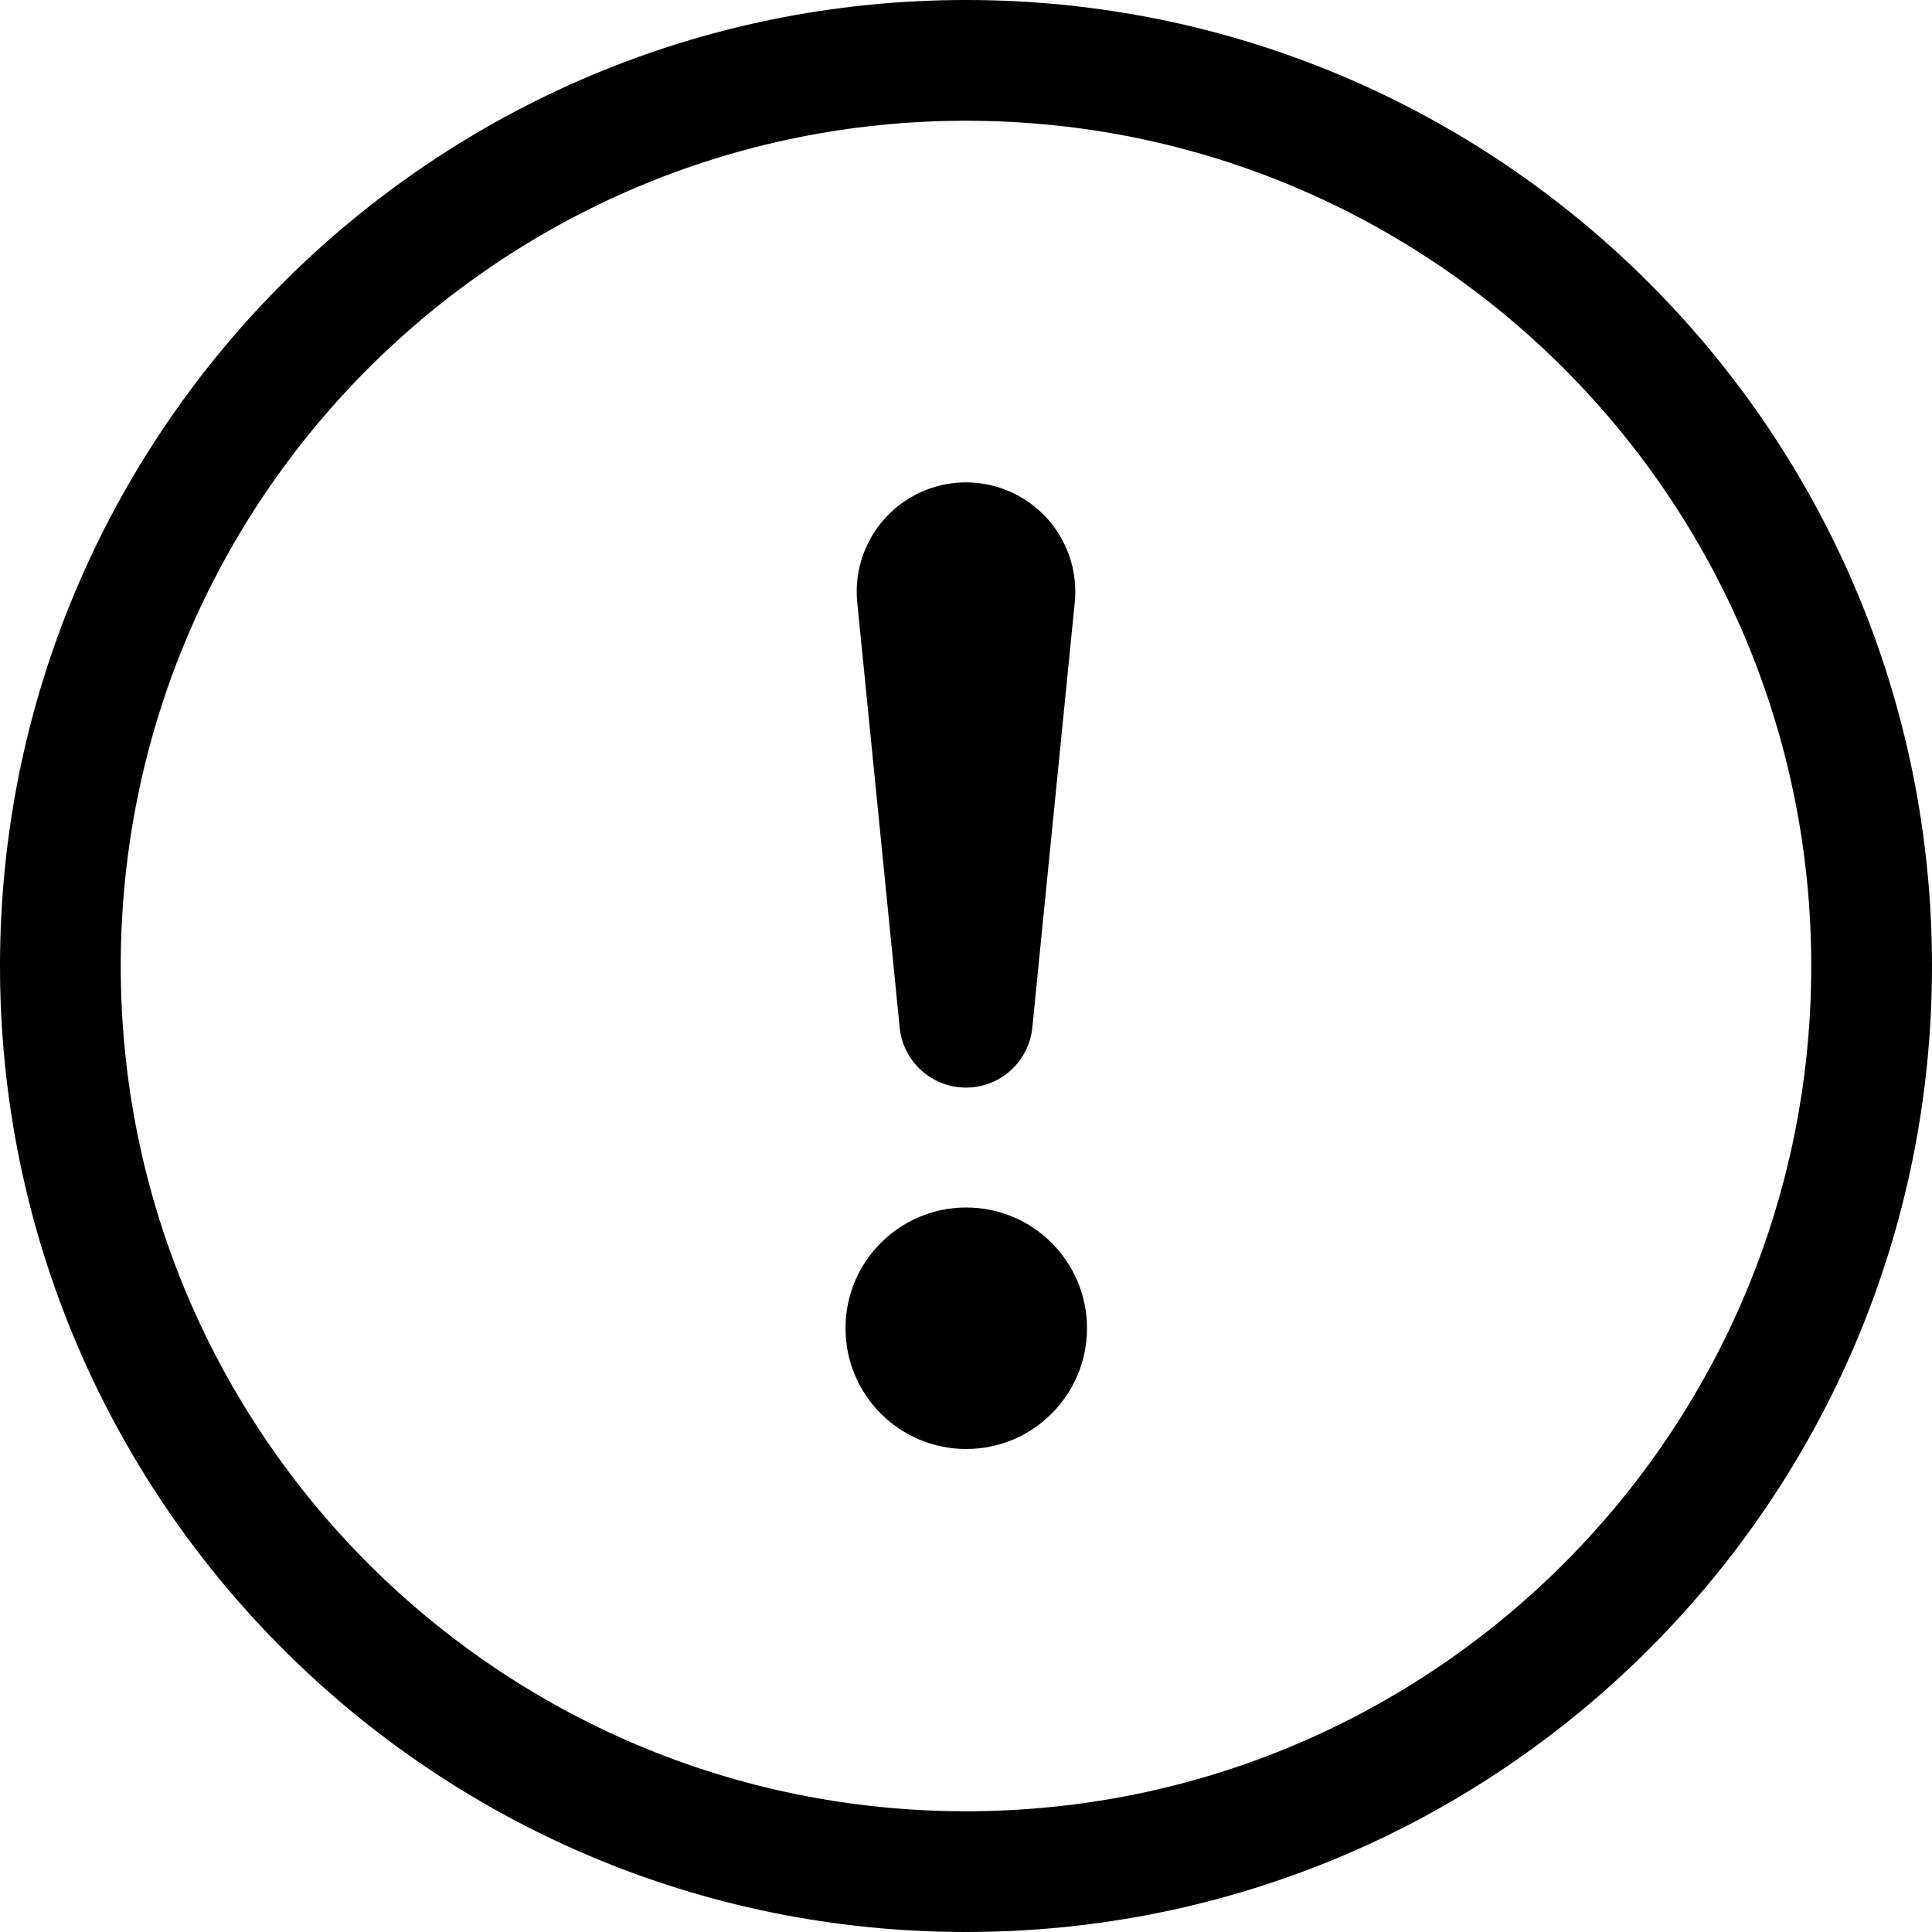
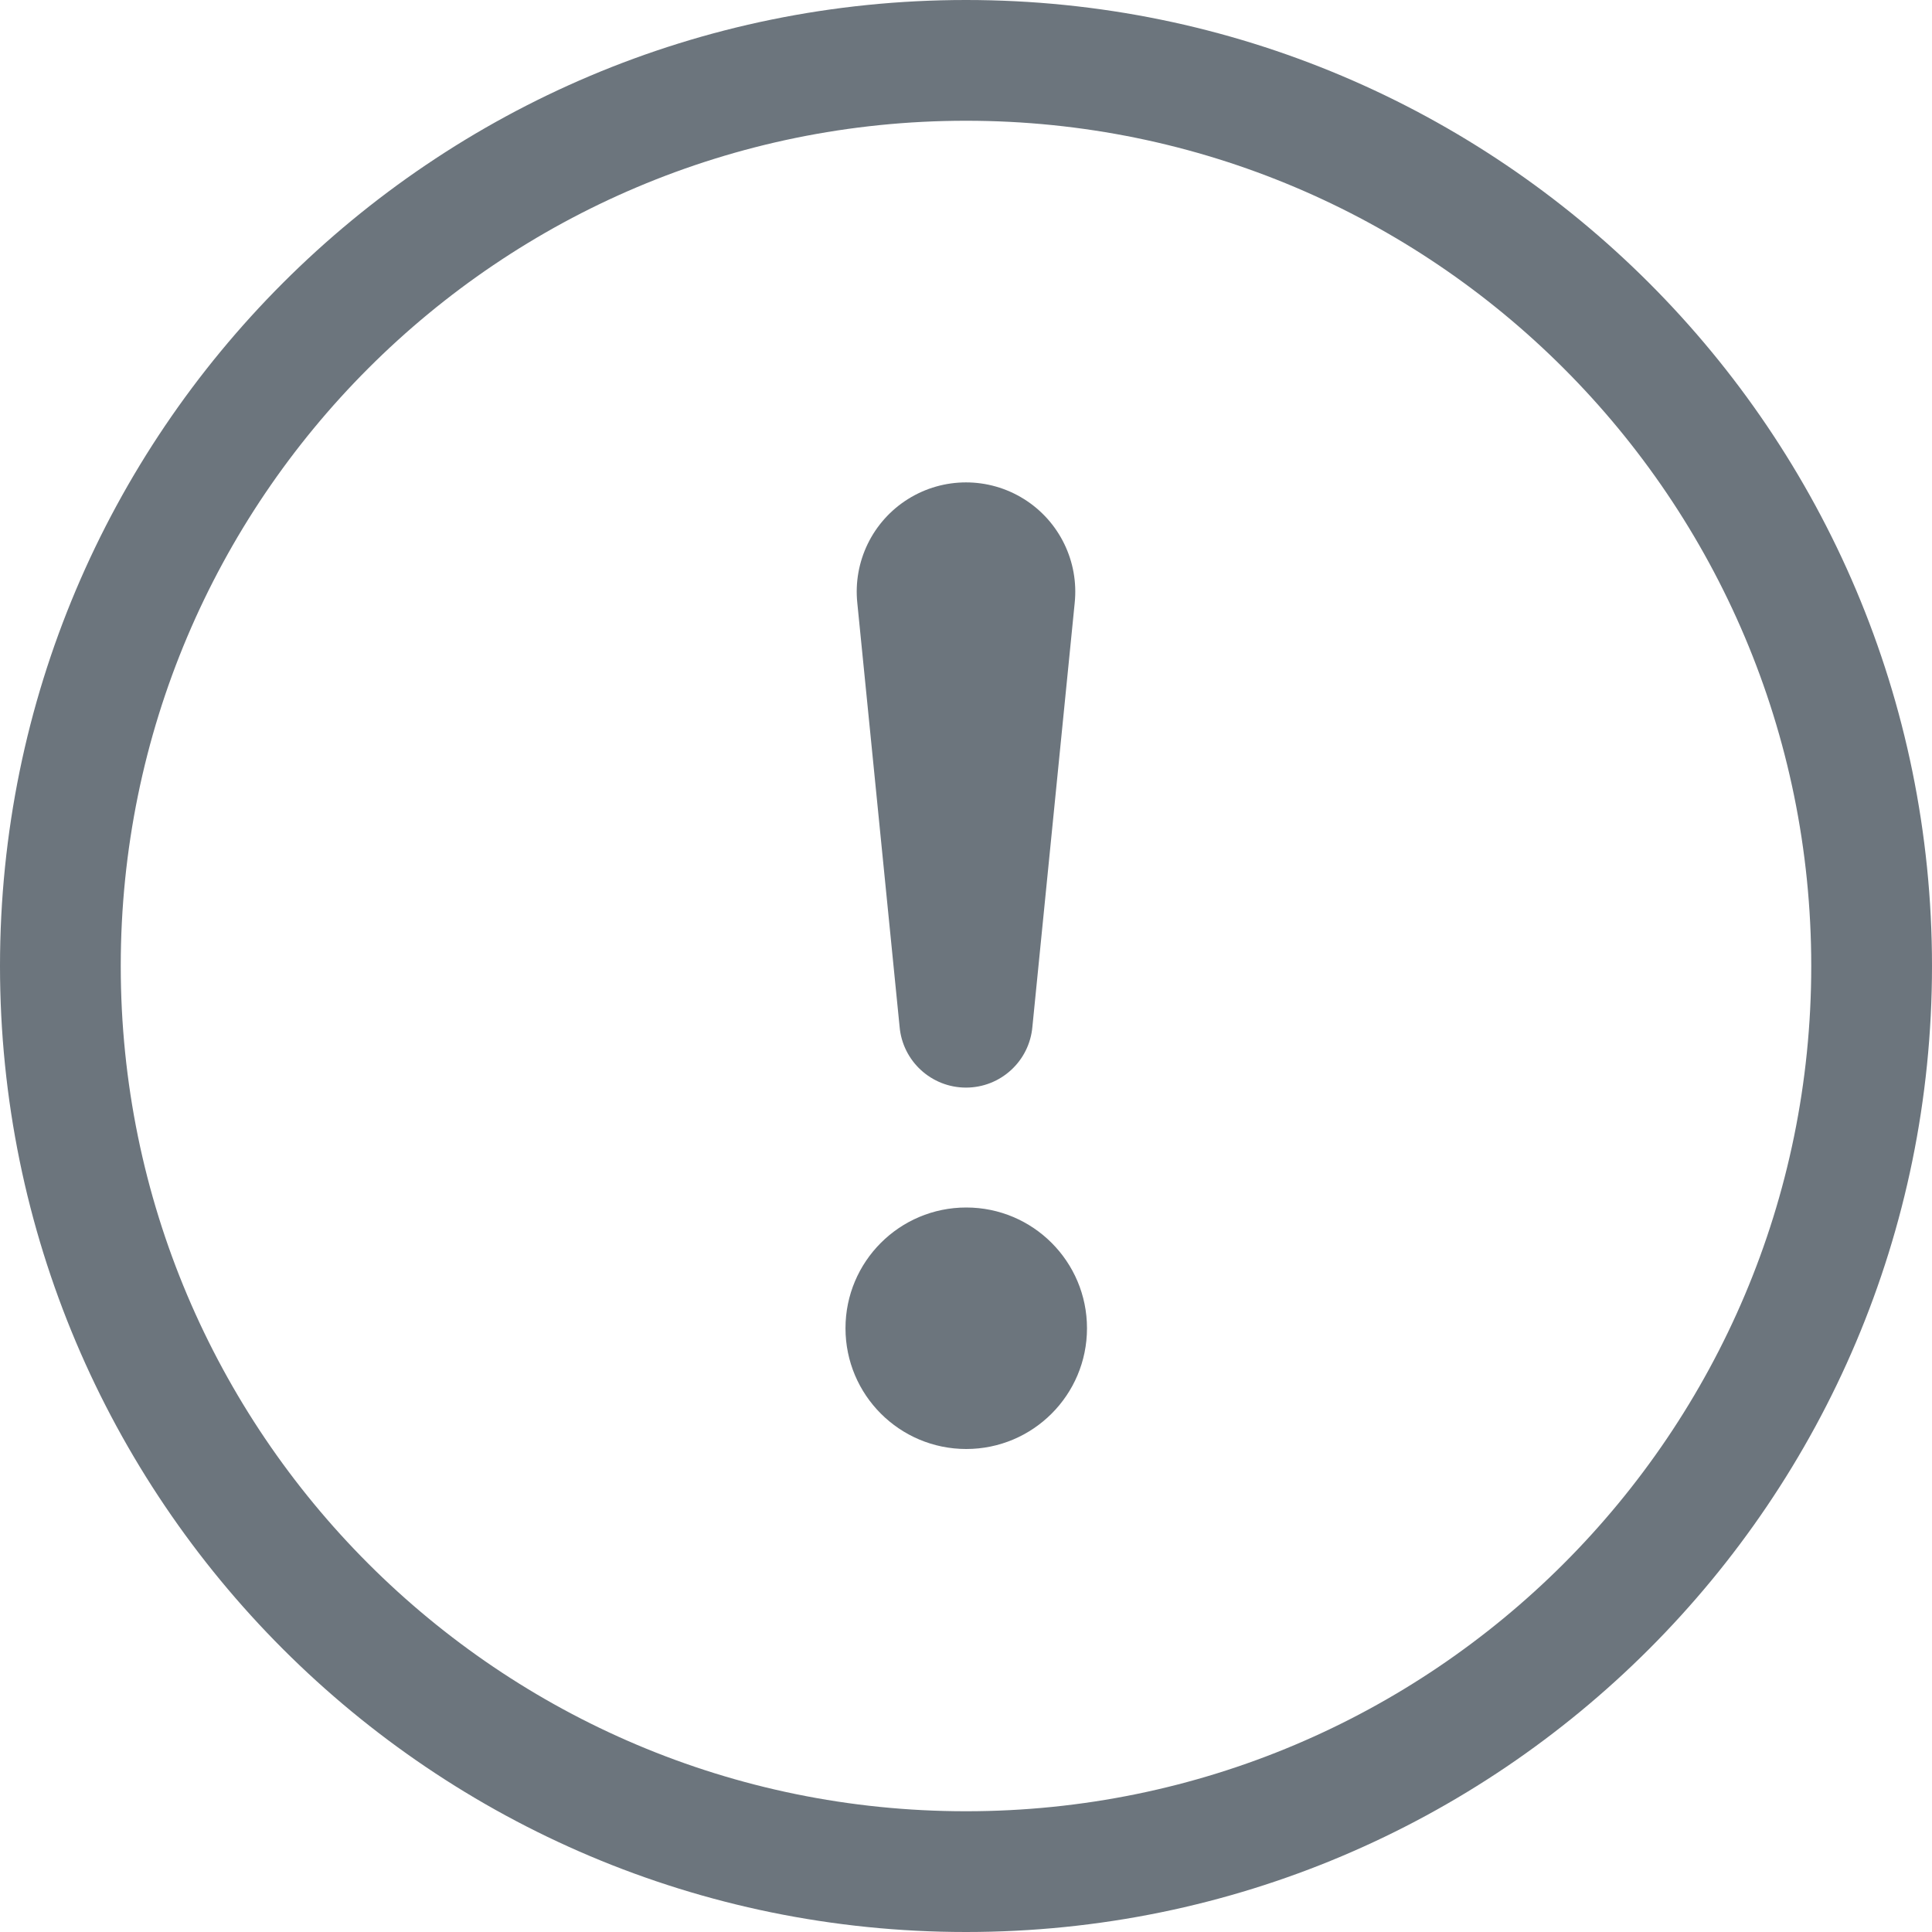
- <svg xmlns="http://www.w3.org/2000/svg" width="16" height="16" fill="currentColor" class="bi bi-exclamation-circle" viewBox="0 0 16 16">
+ <svg xmlns="http://www.w3.org/2000/svg" width="16" height="16" fill="#6c757d" class="bi bi-exclamation-circle" viewBox="0 0 16 16">
  <path d="M8 15A7 7 0 1 1 8 1a7 7 0 0 1 0 14m0 1A8 8 0 1 0 8 0a8 8 0 0 0 0 16" />
  <path d="M7.002 11a1 1 0 1 1 2 0 1 1 0 0 1-2 0M7.1 4.995a.905.905 0 1 1 1.8 0l-.35 3.507a.552.552 0 0 1-1.1 0z" />
</svg>
